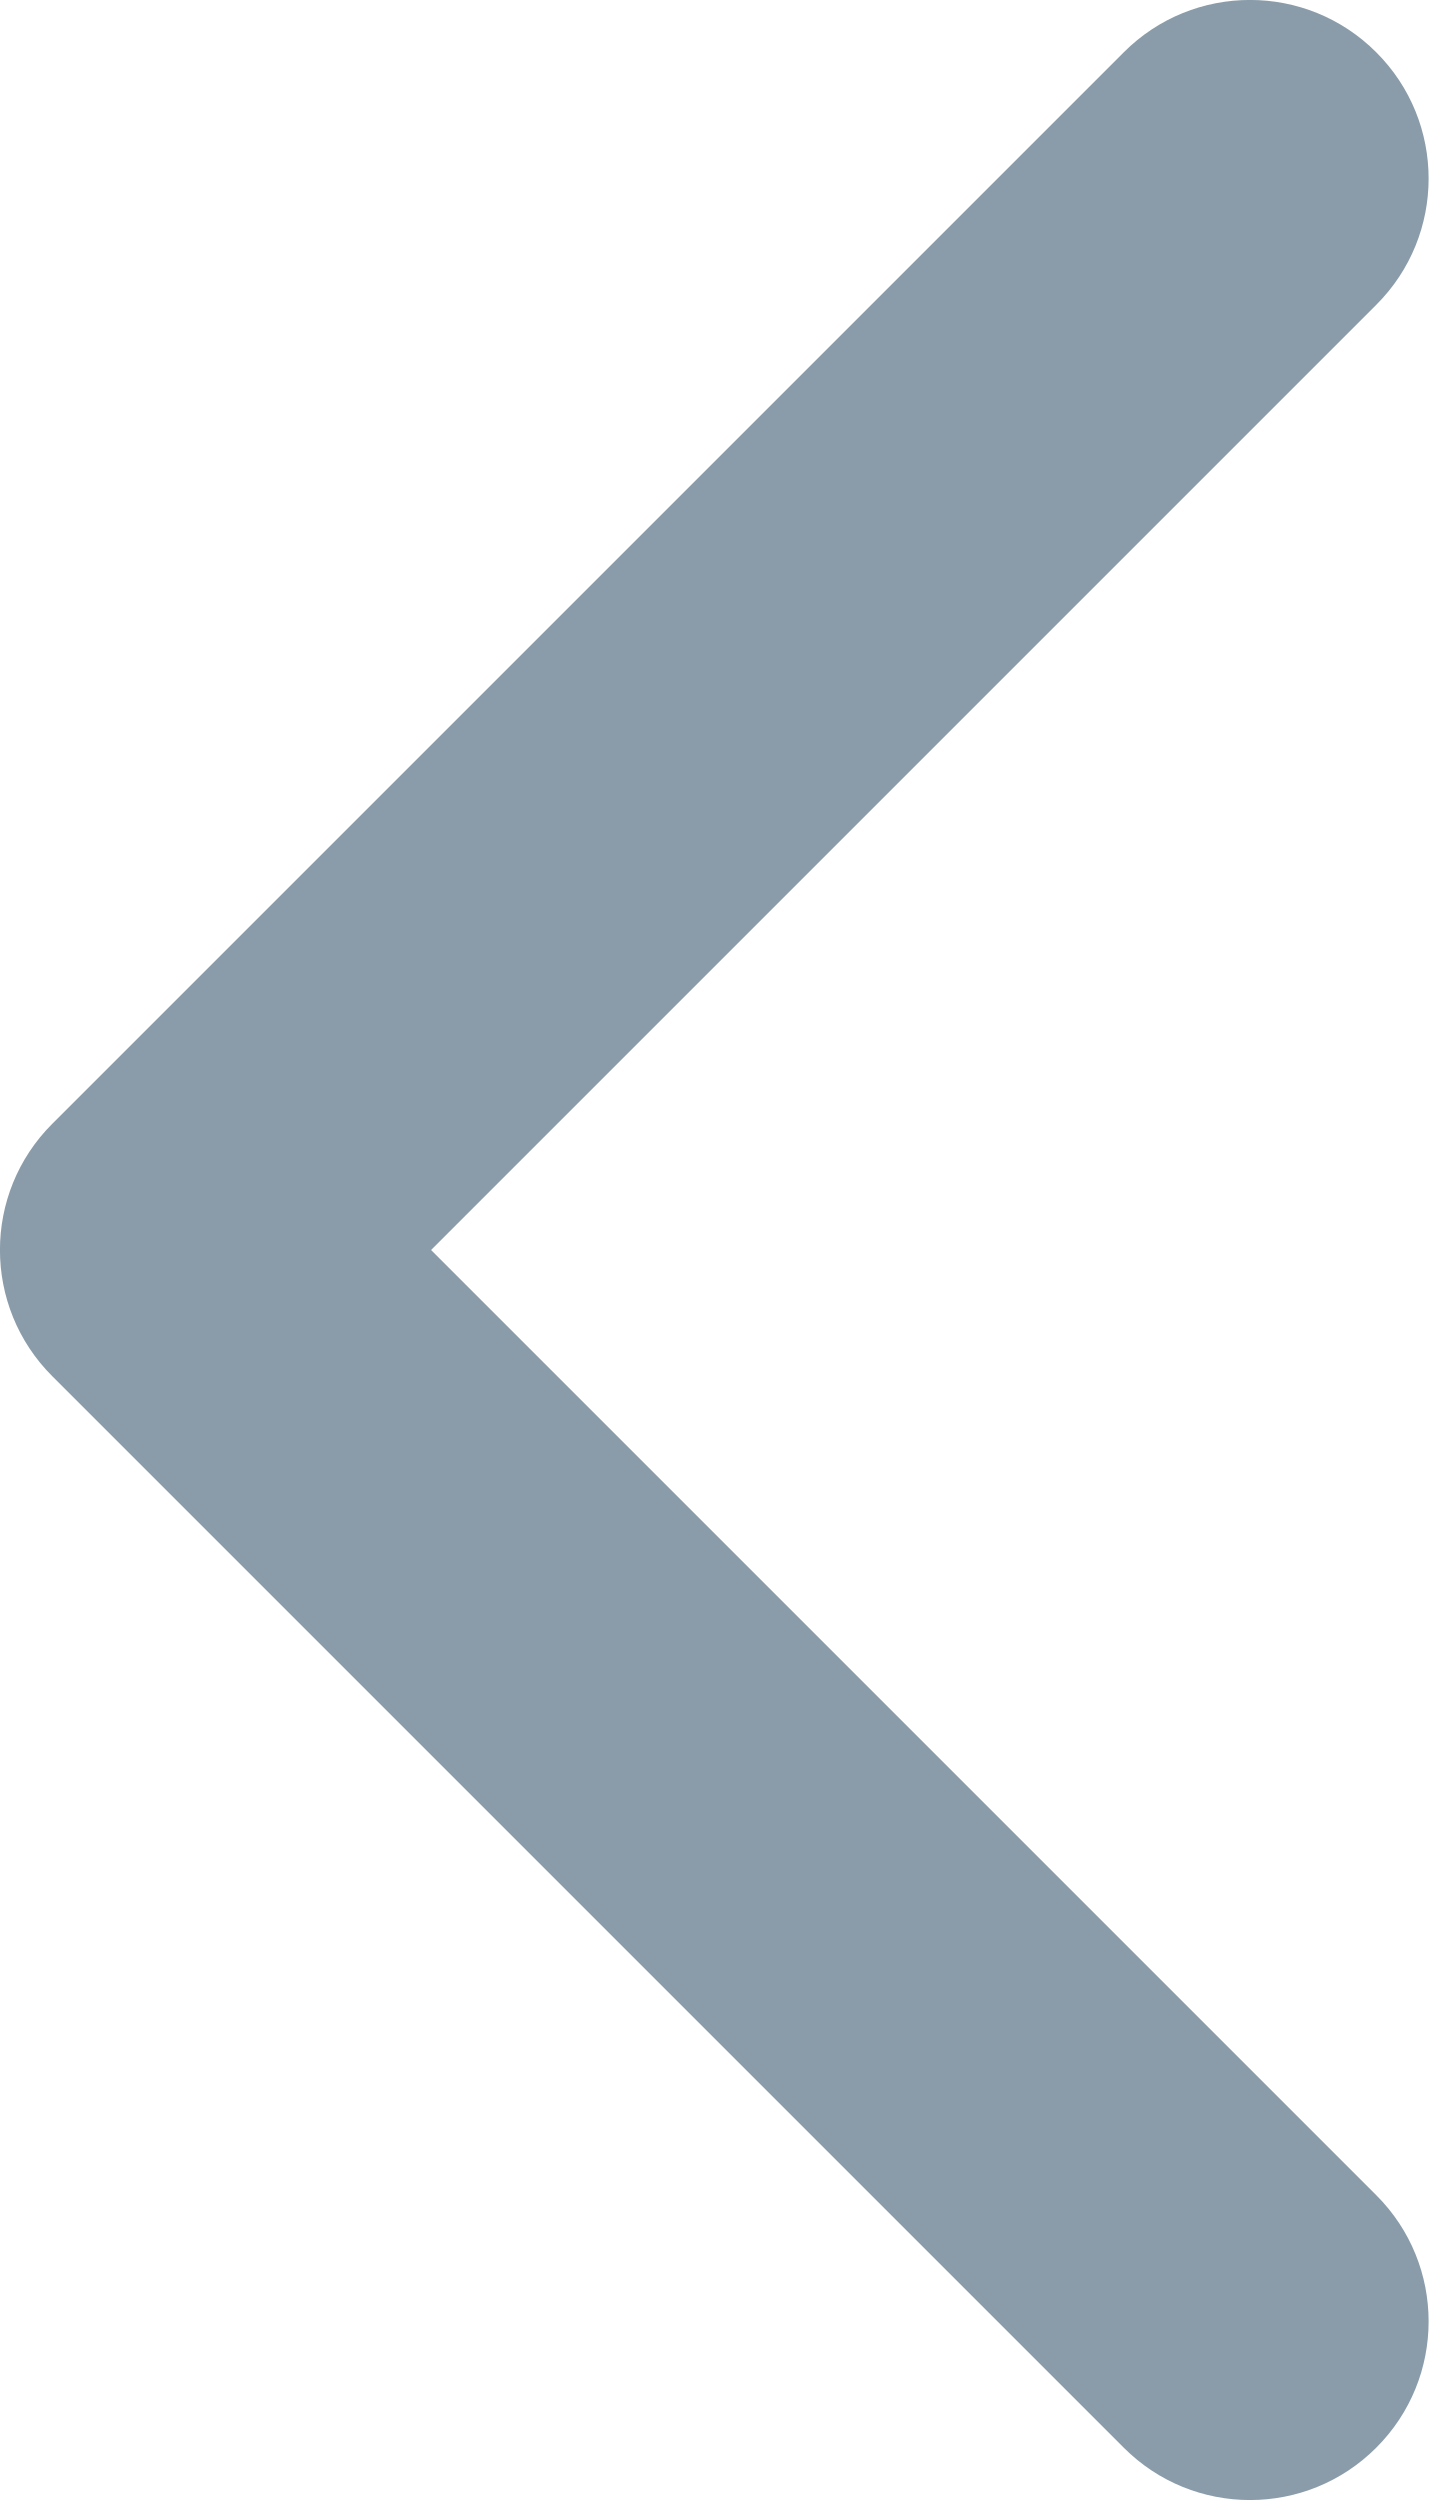
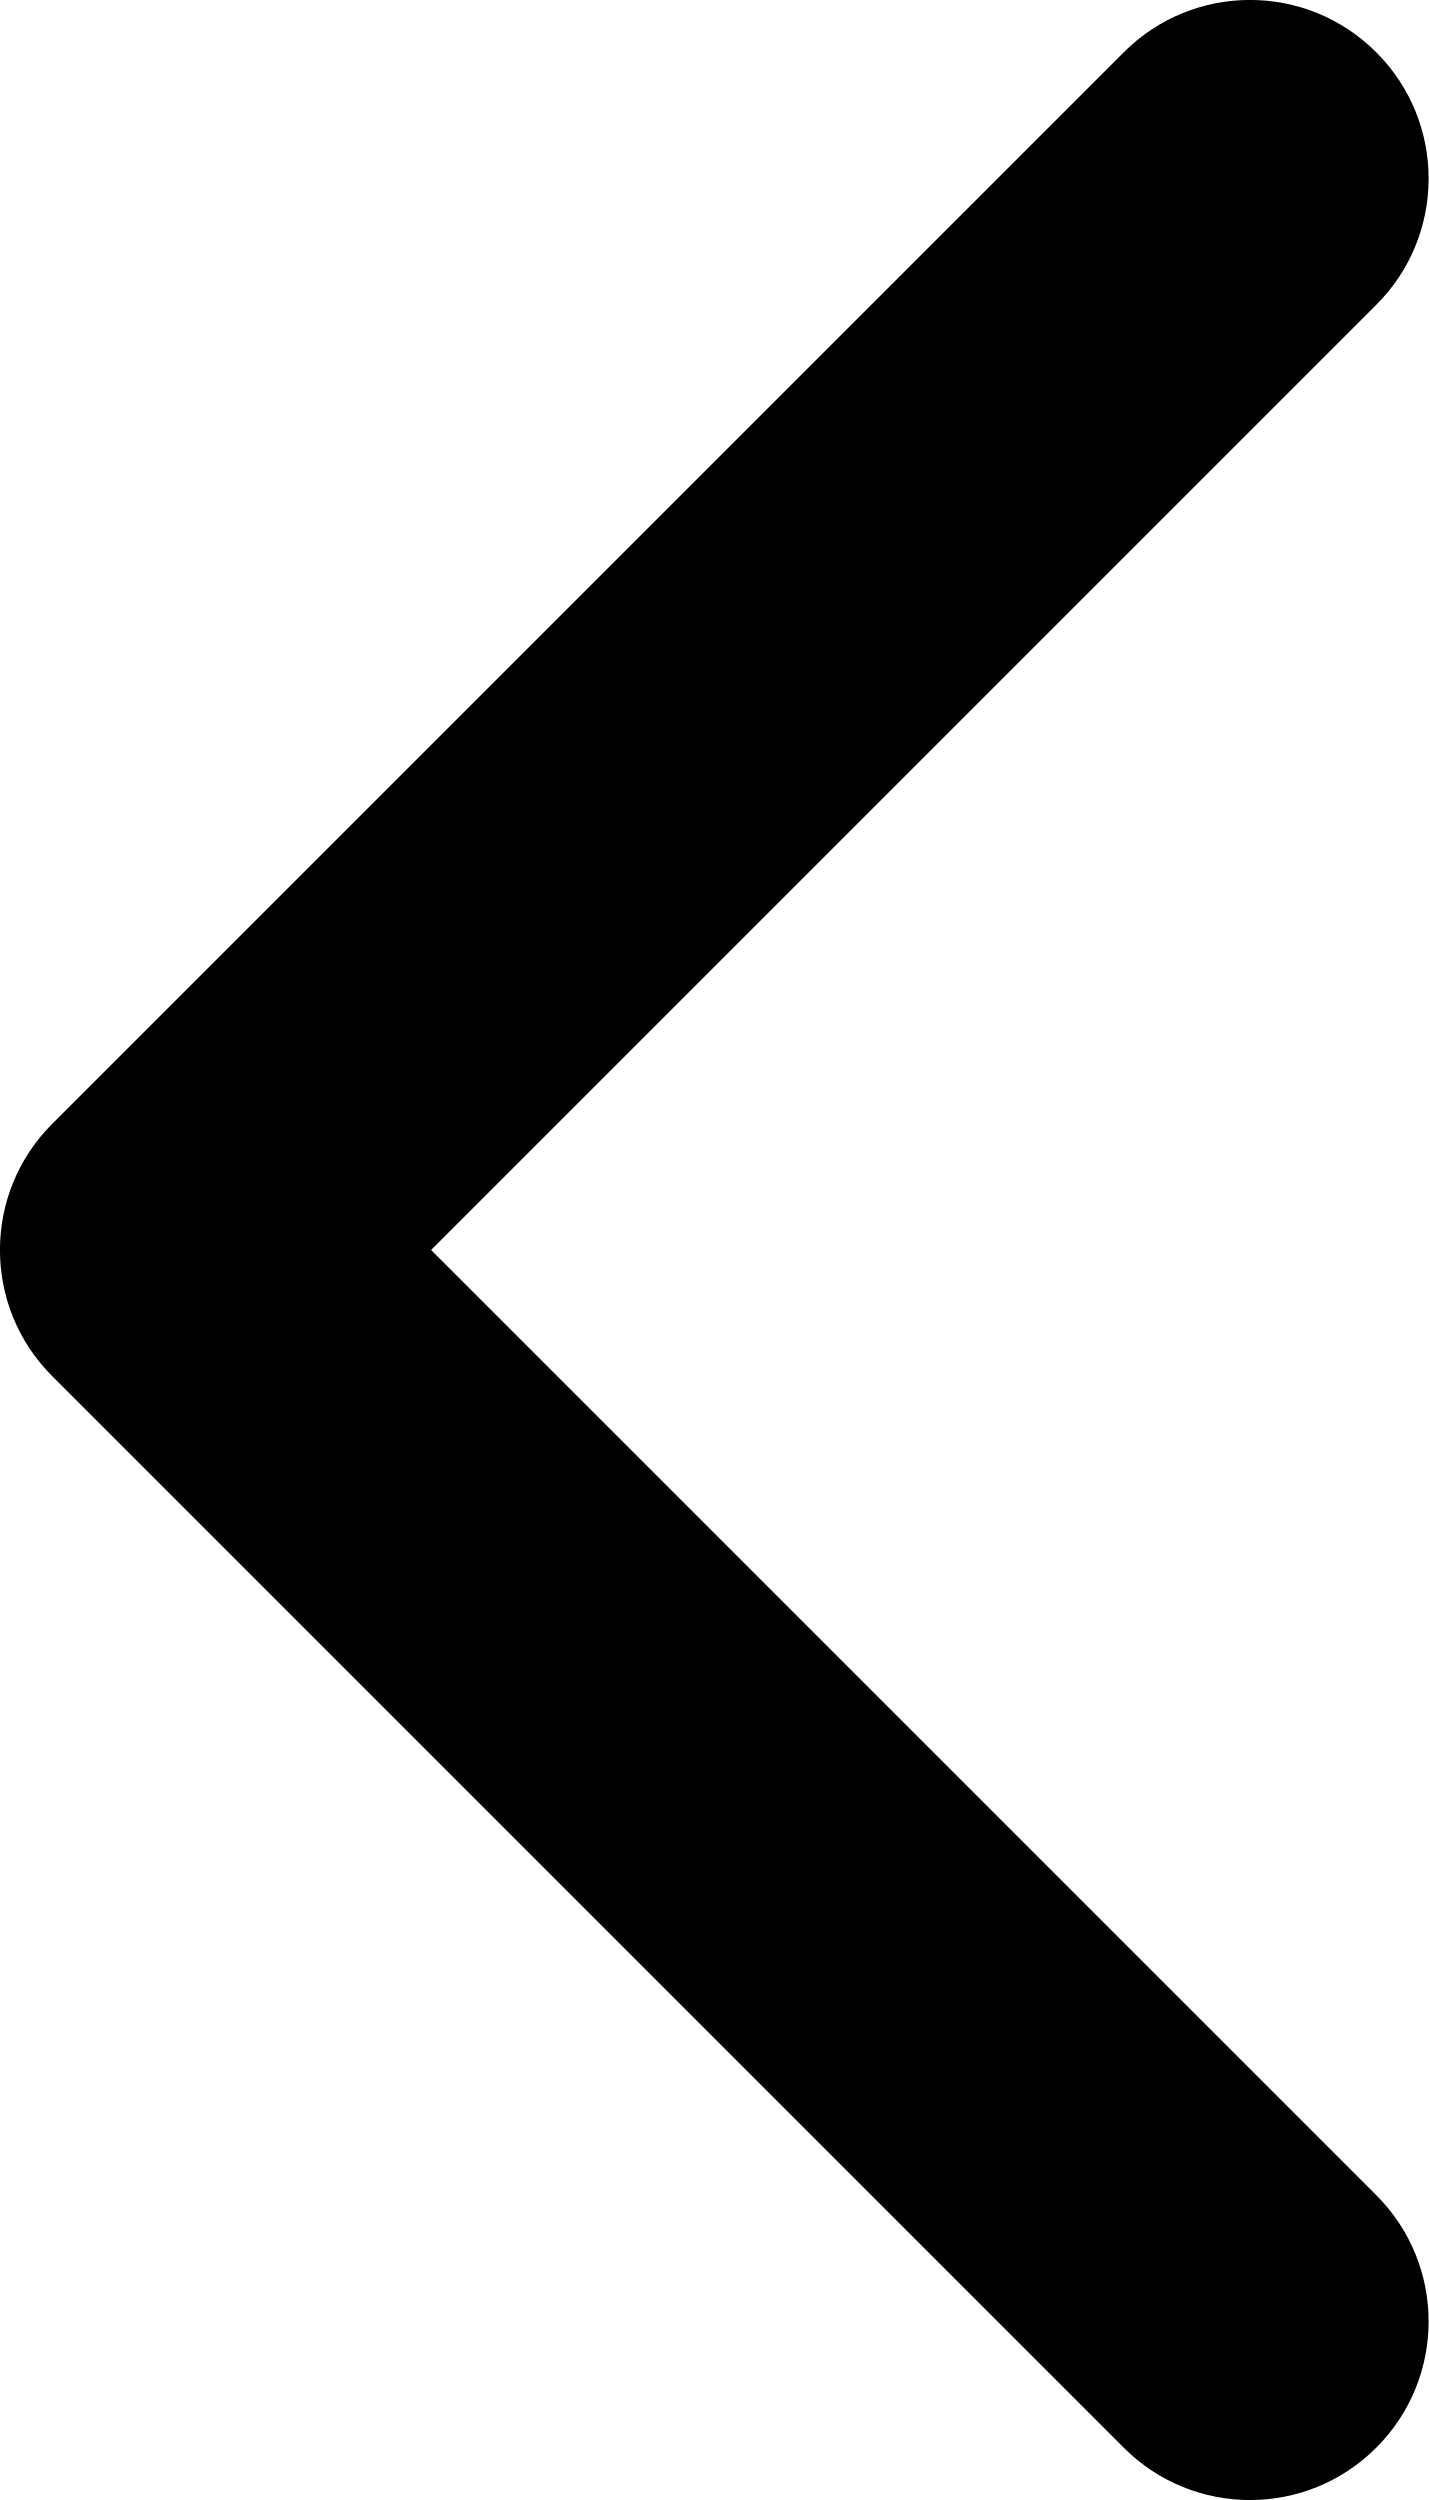
- <svg xmlns="http://www.w3.org/2000/svg" width="8" height="14" viewBox="0 0 8 14" fill="none">
-   <path fill-rule="evenodd" clip-rule="evenodd" d="M7.707 0.293C8.098 0.683 8.098 1.317 7.707 1.707L2.414 7L7.707 12.293C8.098 12.683 8.098 13.317 7.707 13.707C7.317 14.098 6.683 14.098 6.293 13.707L0.293 7.707C-0.098 7.317 -0.098 6.683 0.293 6.293L6.293 0.293C6.683 -0.098 7.317 -0.098 7.707 0.293Z" fill="#8A9CA9" />
+ <svg xmlns="http://www.w3.org/2000/svg" viewBox="0 0 8 14" fill="currentColor">
+   <path fill-rule="evenodd" clip-rule="evenodd" d="M7.707 0.293C8.098 0.683 8.098 1.317 7.707 1.707L2.414 7L7.707 12.293C8.098 12.683 8.098 13.317 7.707 13.707C7.317 14.098 6.683 14.098 6.293 13.707L0.293 7.707C-0.098 7.317 -0.098 6.683 0.293 6.293L6.293 0.293C6.683 -0.098 7.317 -0.098 7.707 0.293Z" fill="currentColor" />
</svg>
